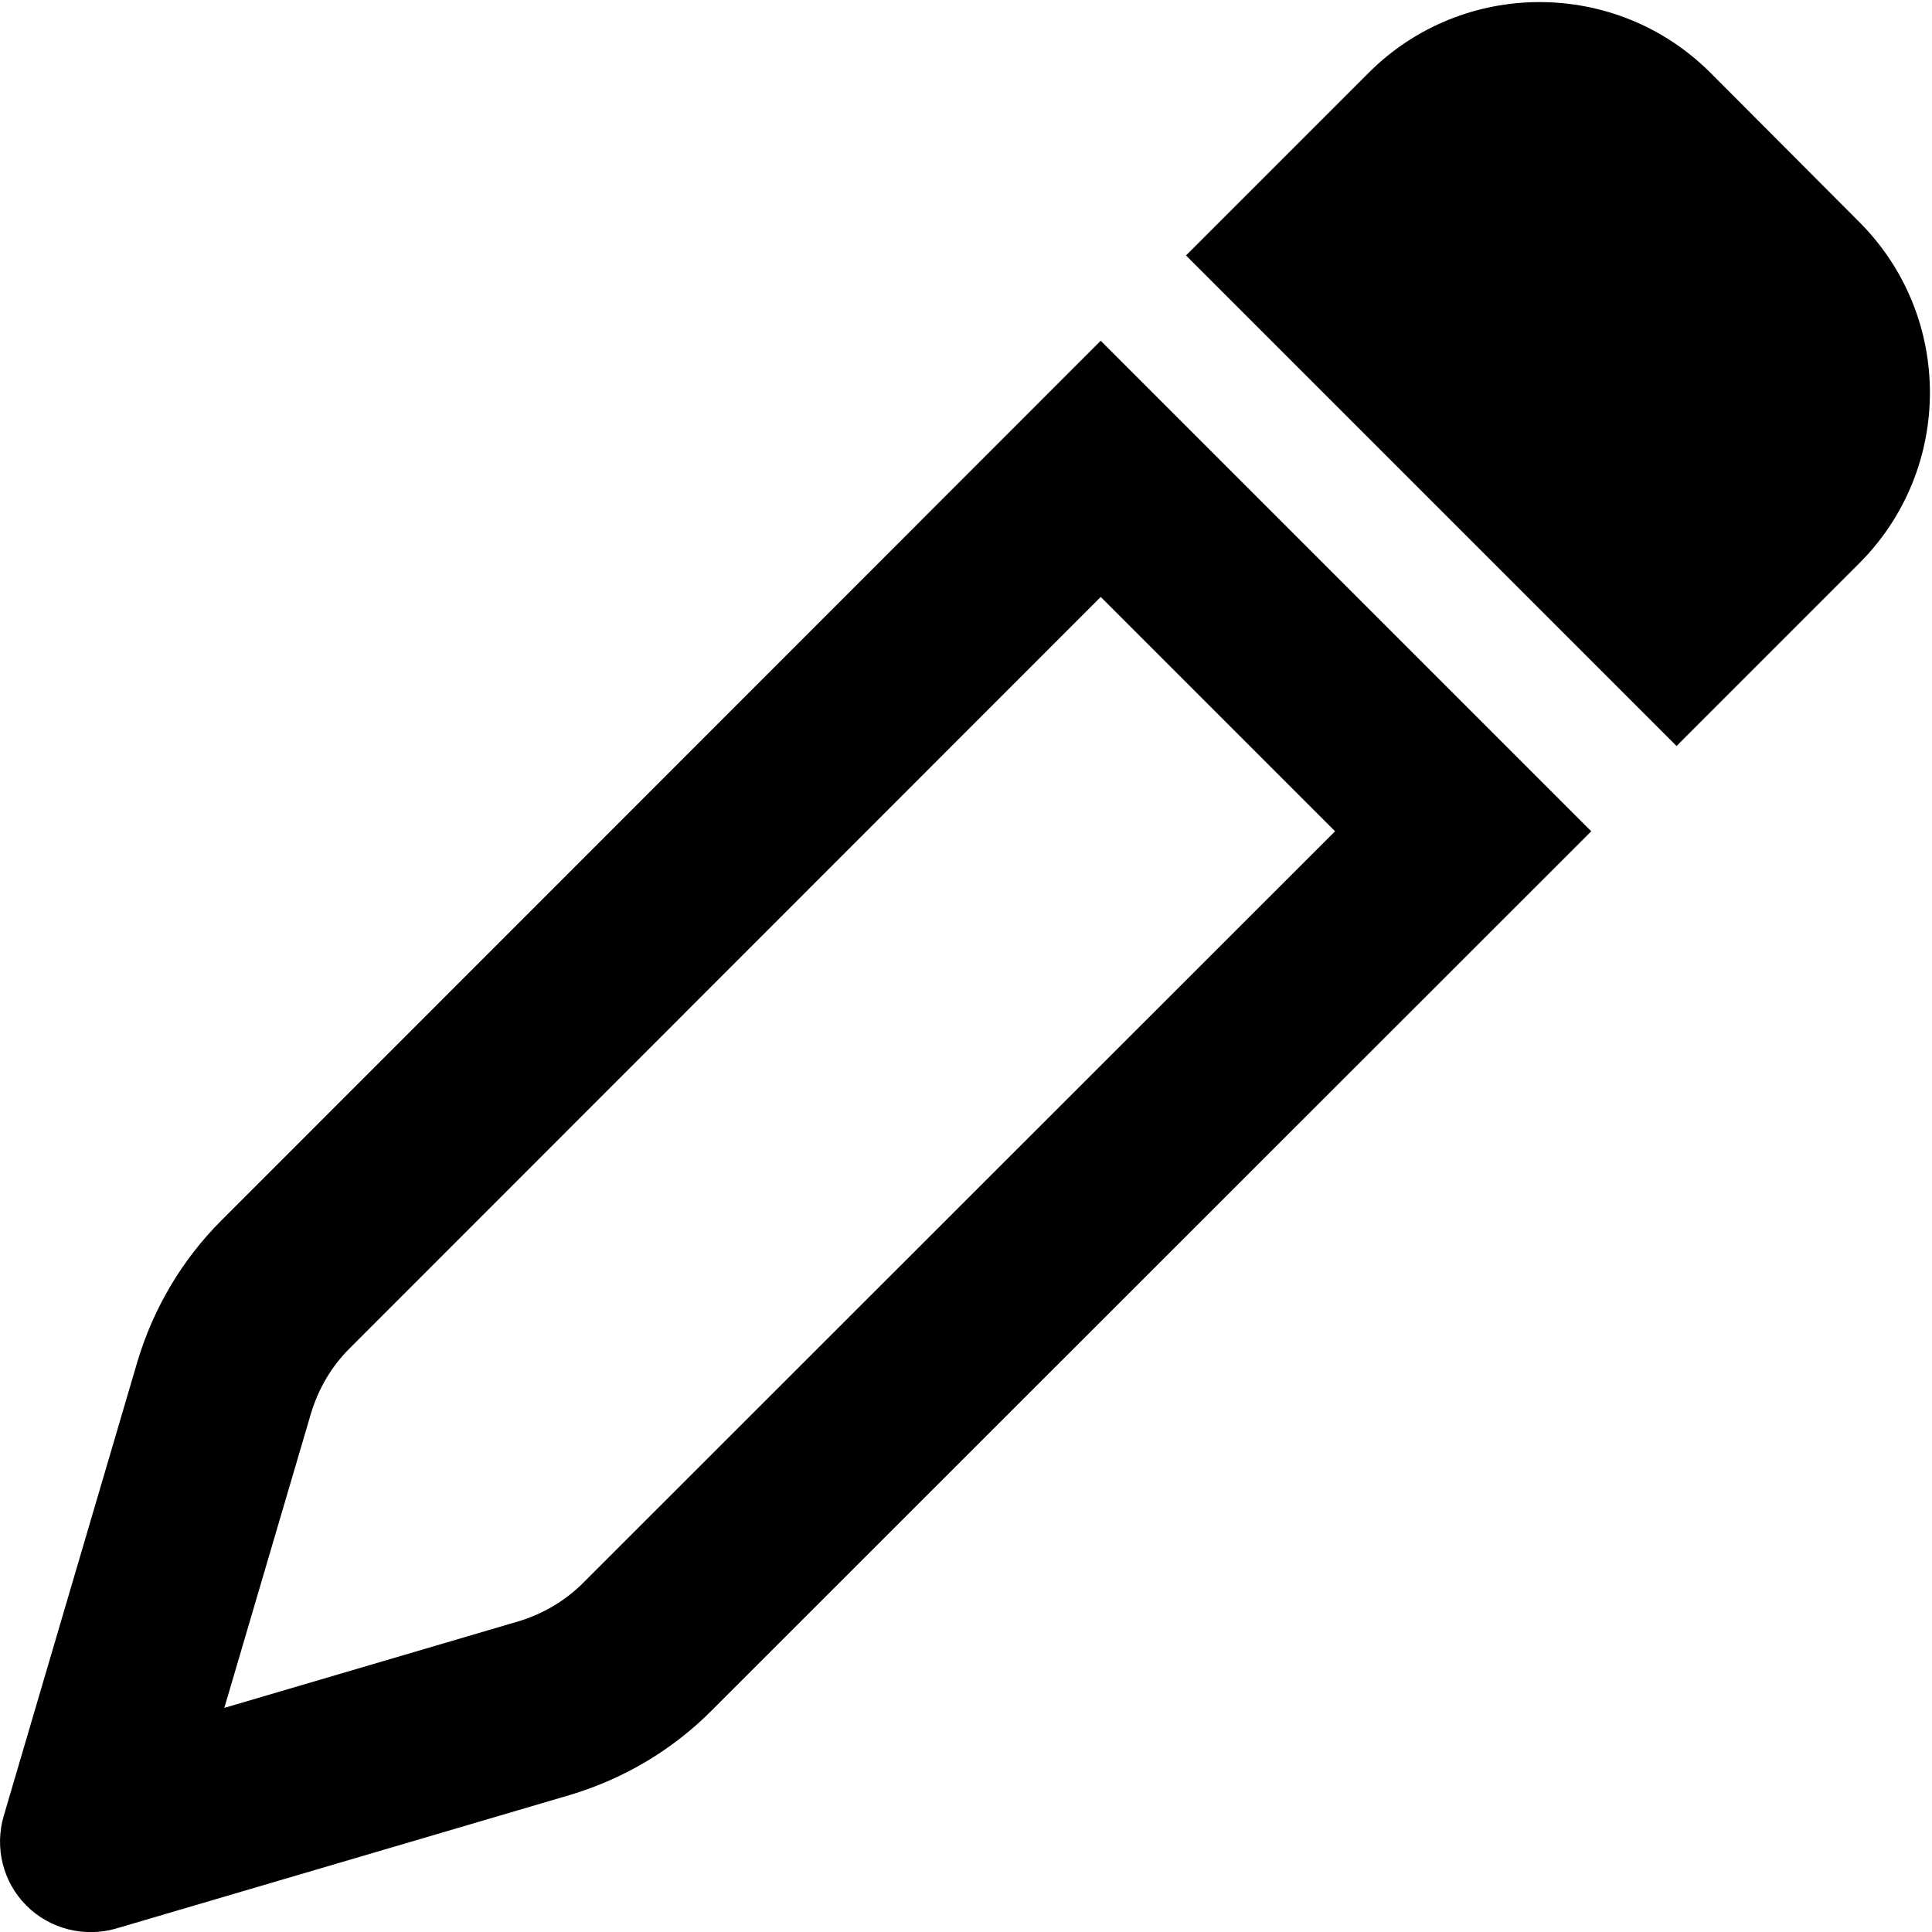
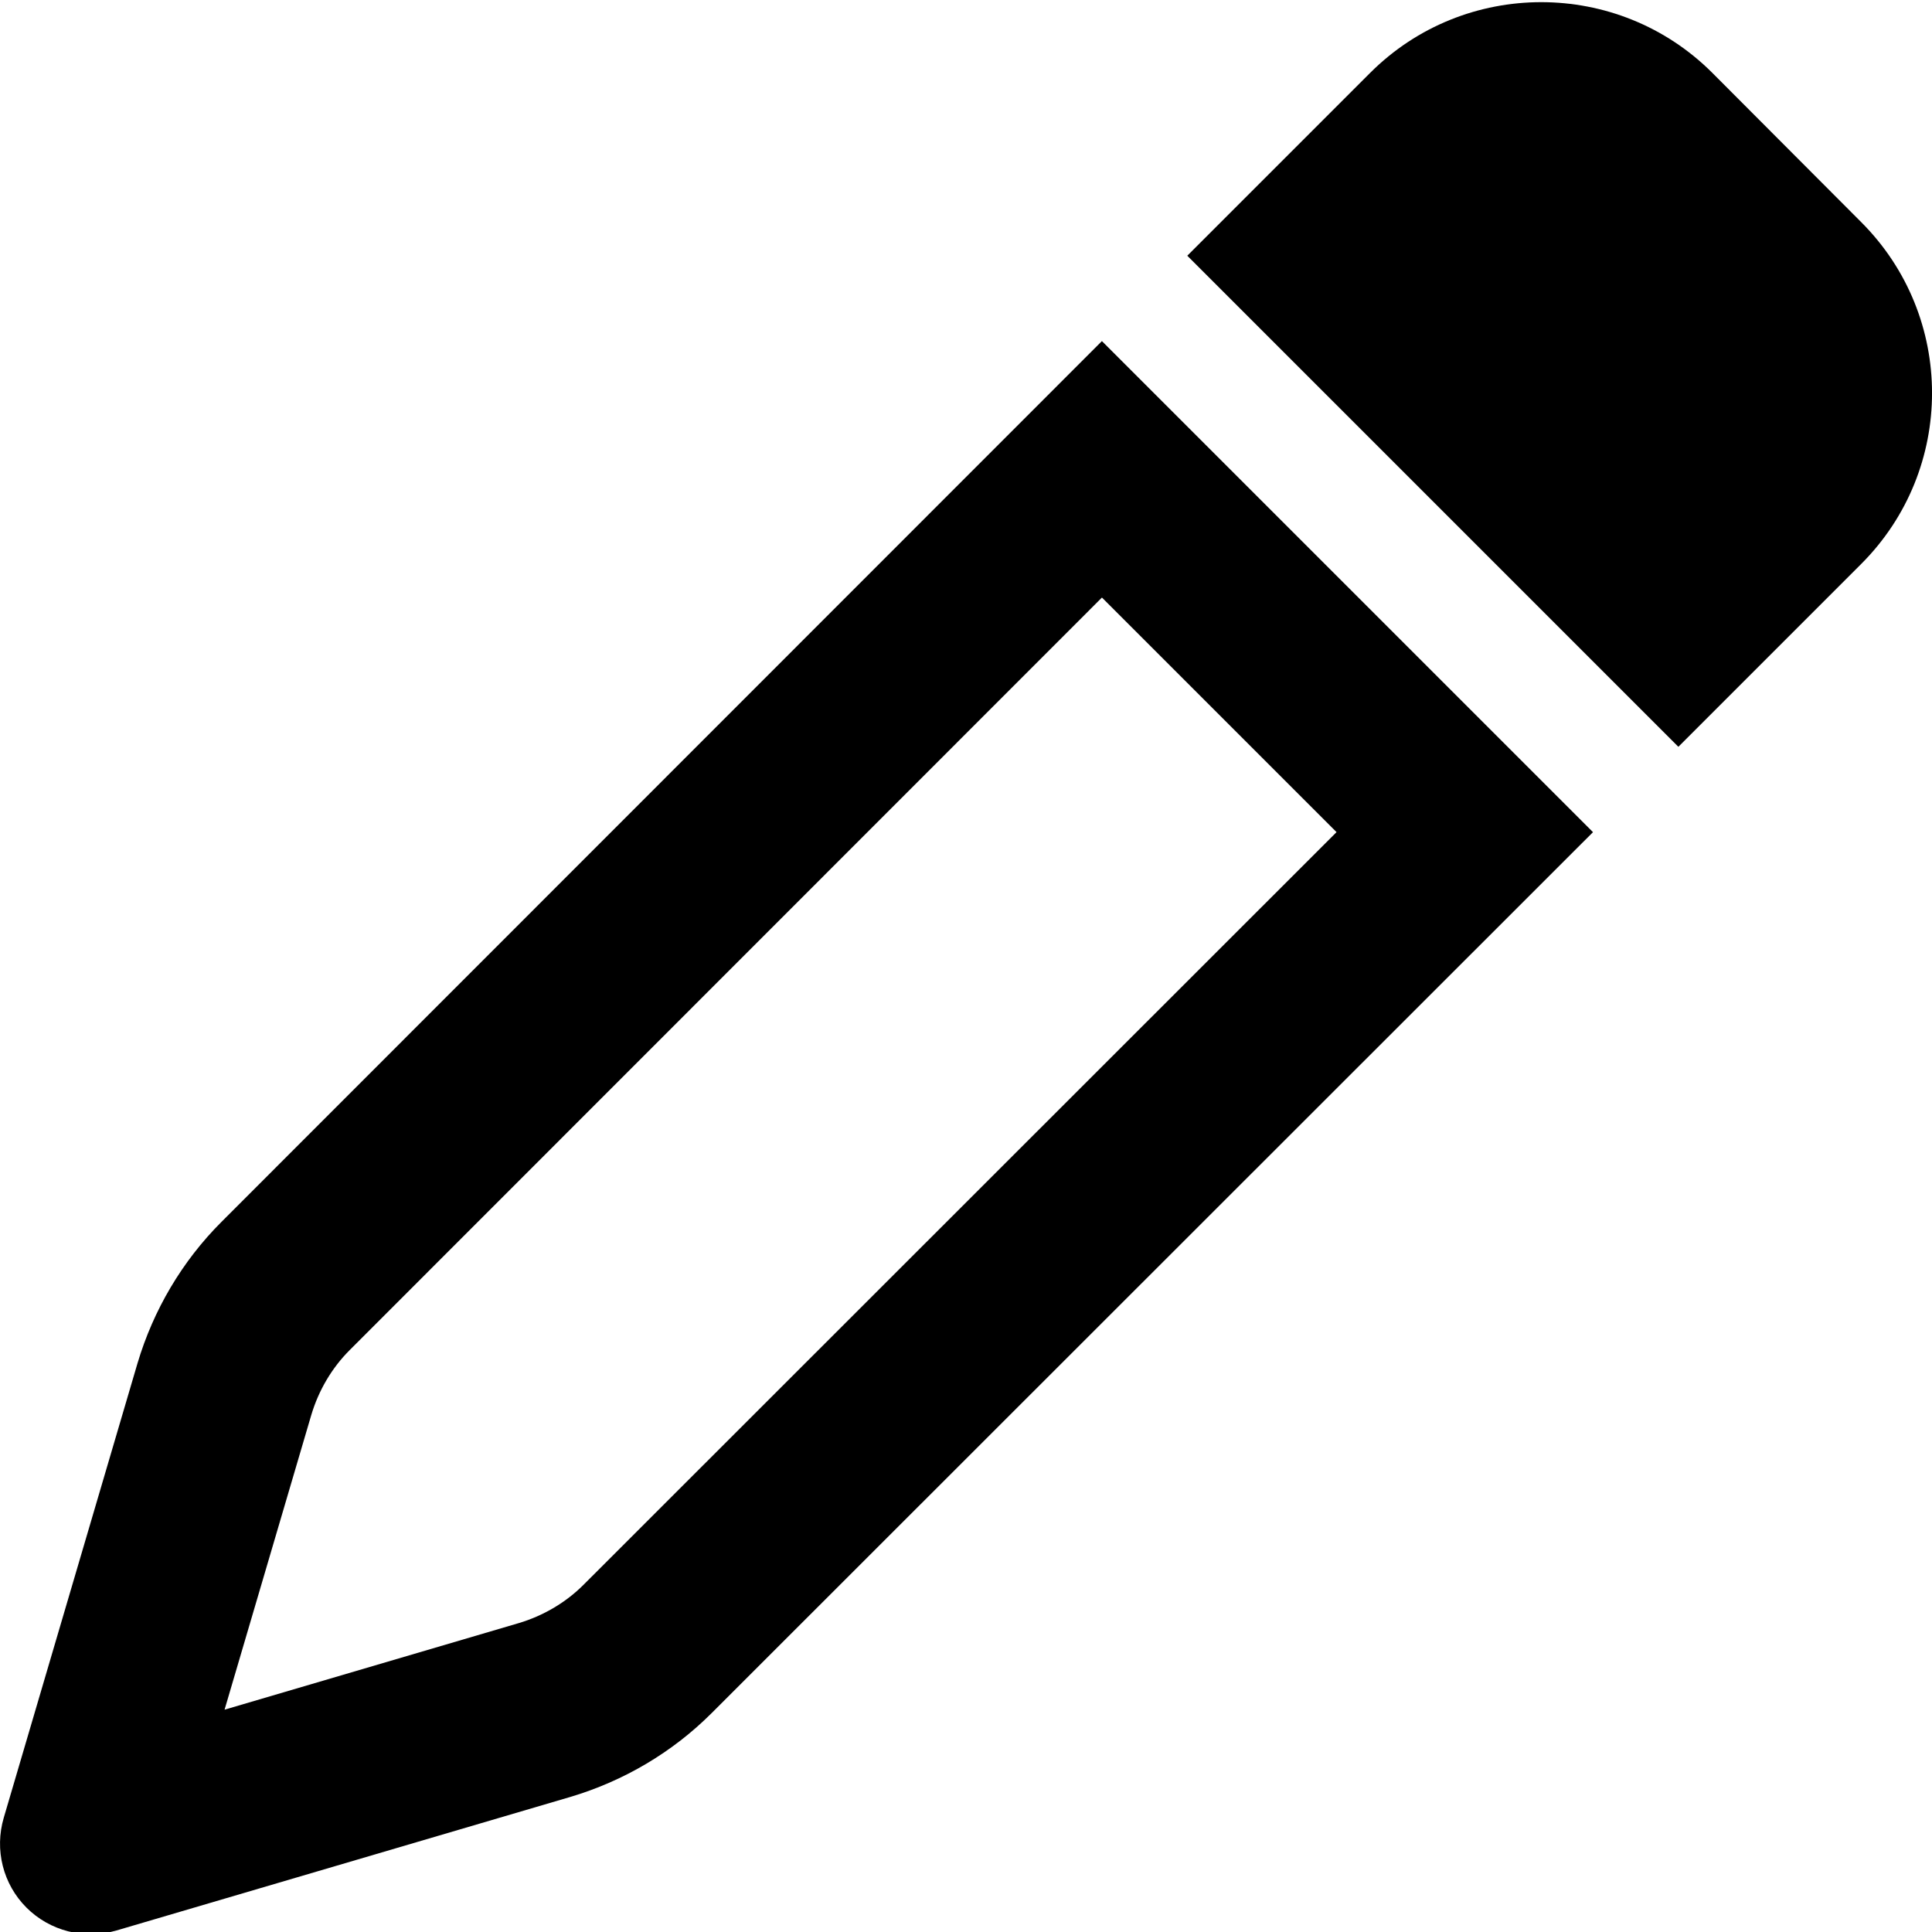
<svg viewBox="0 0 512 512">
-   <path d="m 408,0.551 c -16.4,0 -32.801,6.25 -45.301,18.75 l -48.398,48.398 130,130 48.398,-48.398 c 25,-25 25,-65.5 0,-90.5 l -39.398,-39.5 C 440.801,6.801 424.4,0.551 408,0.551 Z M 291.699,90.301 58.6,323.5 C 48.2,333.9 40.6,346.8 36.4,360.9 L 1,481.199 C -1.5,489.699 0.8,498.8 7,505 c 6.2,6.2 15.299,8.5 23.699,6.1 L 151,475.699 c 14.1,-4.2 27,-11.799 37.4,-22.199 L 421.699,220.301 Z m 0.008,67.891 62.102,62.102 -199.342,199.258 -0.008,0.008 c -4.633,4.633 -10.566,8.174 -17.16,10.139 h -0.002 l -77.848,22.908 22.953,-78.002 v -0.002 c 1.965,-6.594 5.506,-12.527 10.139,-17.16 l 0.008,-0.008 z" />
+   <path d="m 363.095,19.321 -48.451,48.449 130.142,130.137 48.451,-48.449 c 25.027,-25.026 25.027,-65.569 0,-90.595 L 453.795,19.321 c -25,-24.999 -65.7,-24.999 -90.7,0 z M 292.017,90.395 58.664,323.84 c -10.411,10.411 -18.019,23.325 -22.223,37.44 L 1.001,481.705 c -2.503,8.509 -0.2,17.619 6.007,23.826 6.207,6.207 15.316,8.509 23.725,6.106 L 151.165,476.199 c 14.115,-4.204 27.03,-11.812 37.441,-22.223 L 422.159,220.532 Z M 92.646,357.813 292.025,158.357 354.195,220.524 154.631,419.996 c -4.642,4.642 -10.581,8.187 -17.184,10.153 l -77.934,22.932 22.978,-78.085 c 1.967,-6.602 5.512,-12.542 10.154,-17.183 z" />
</svg>
